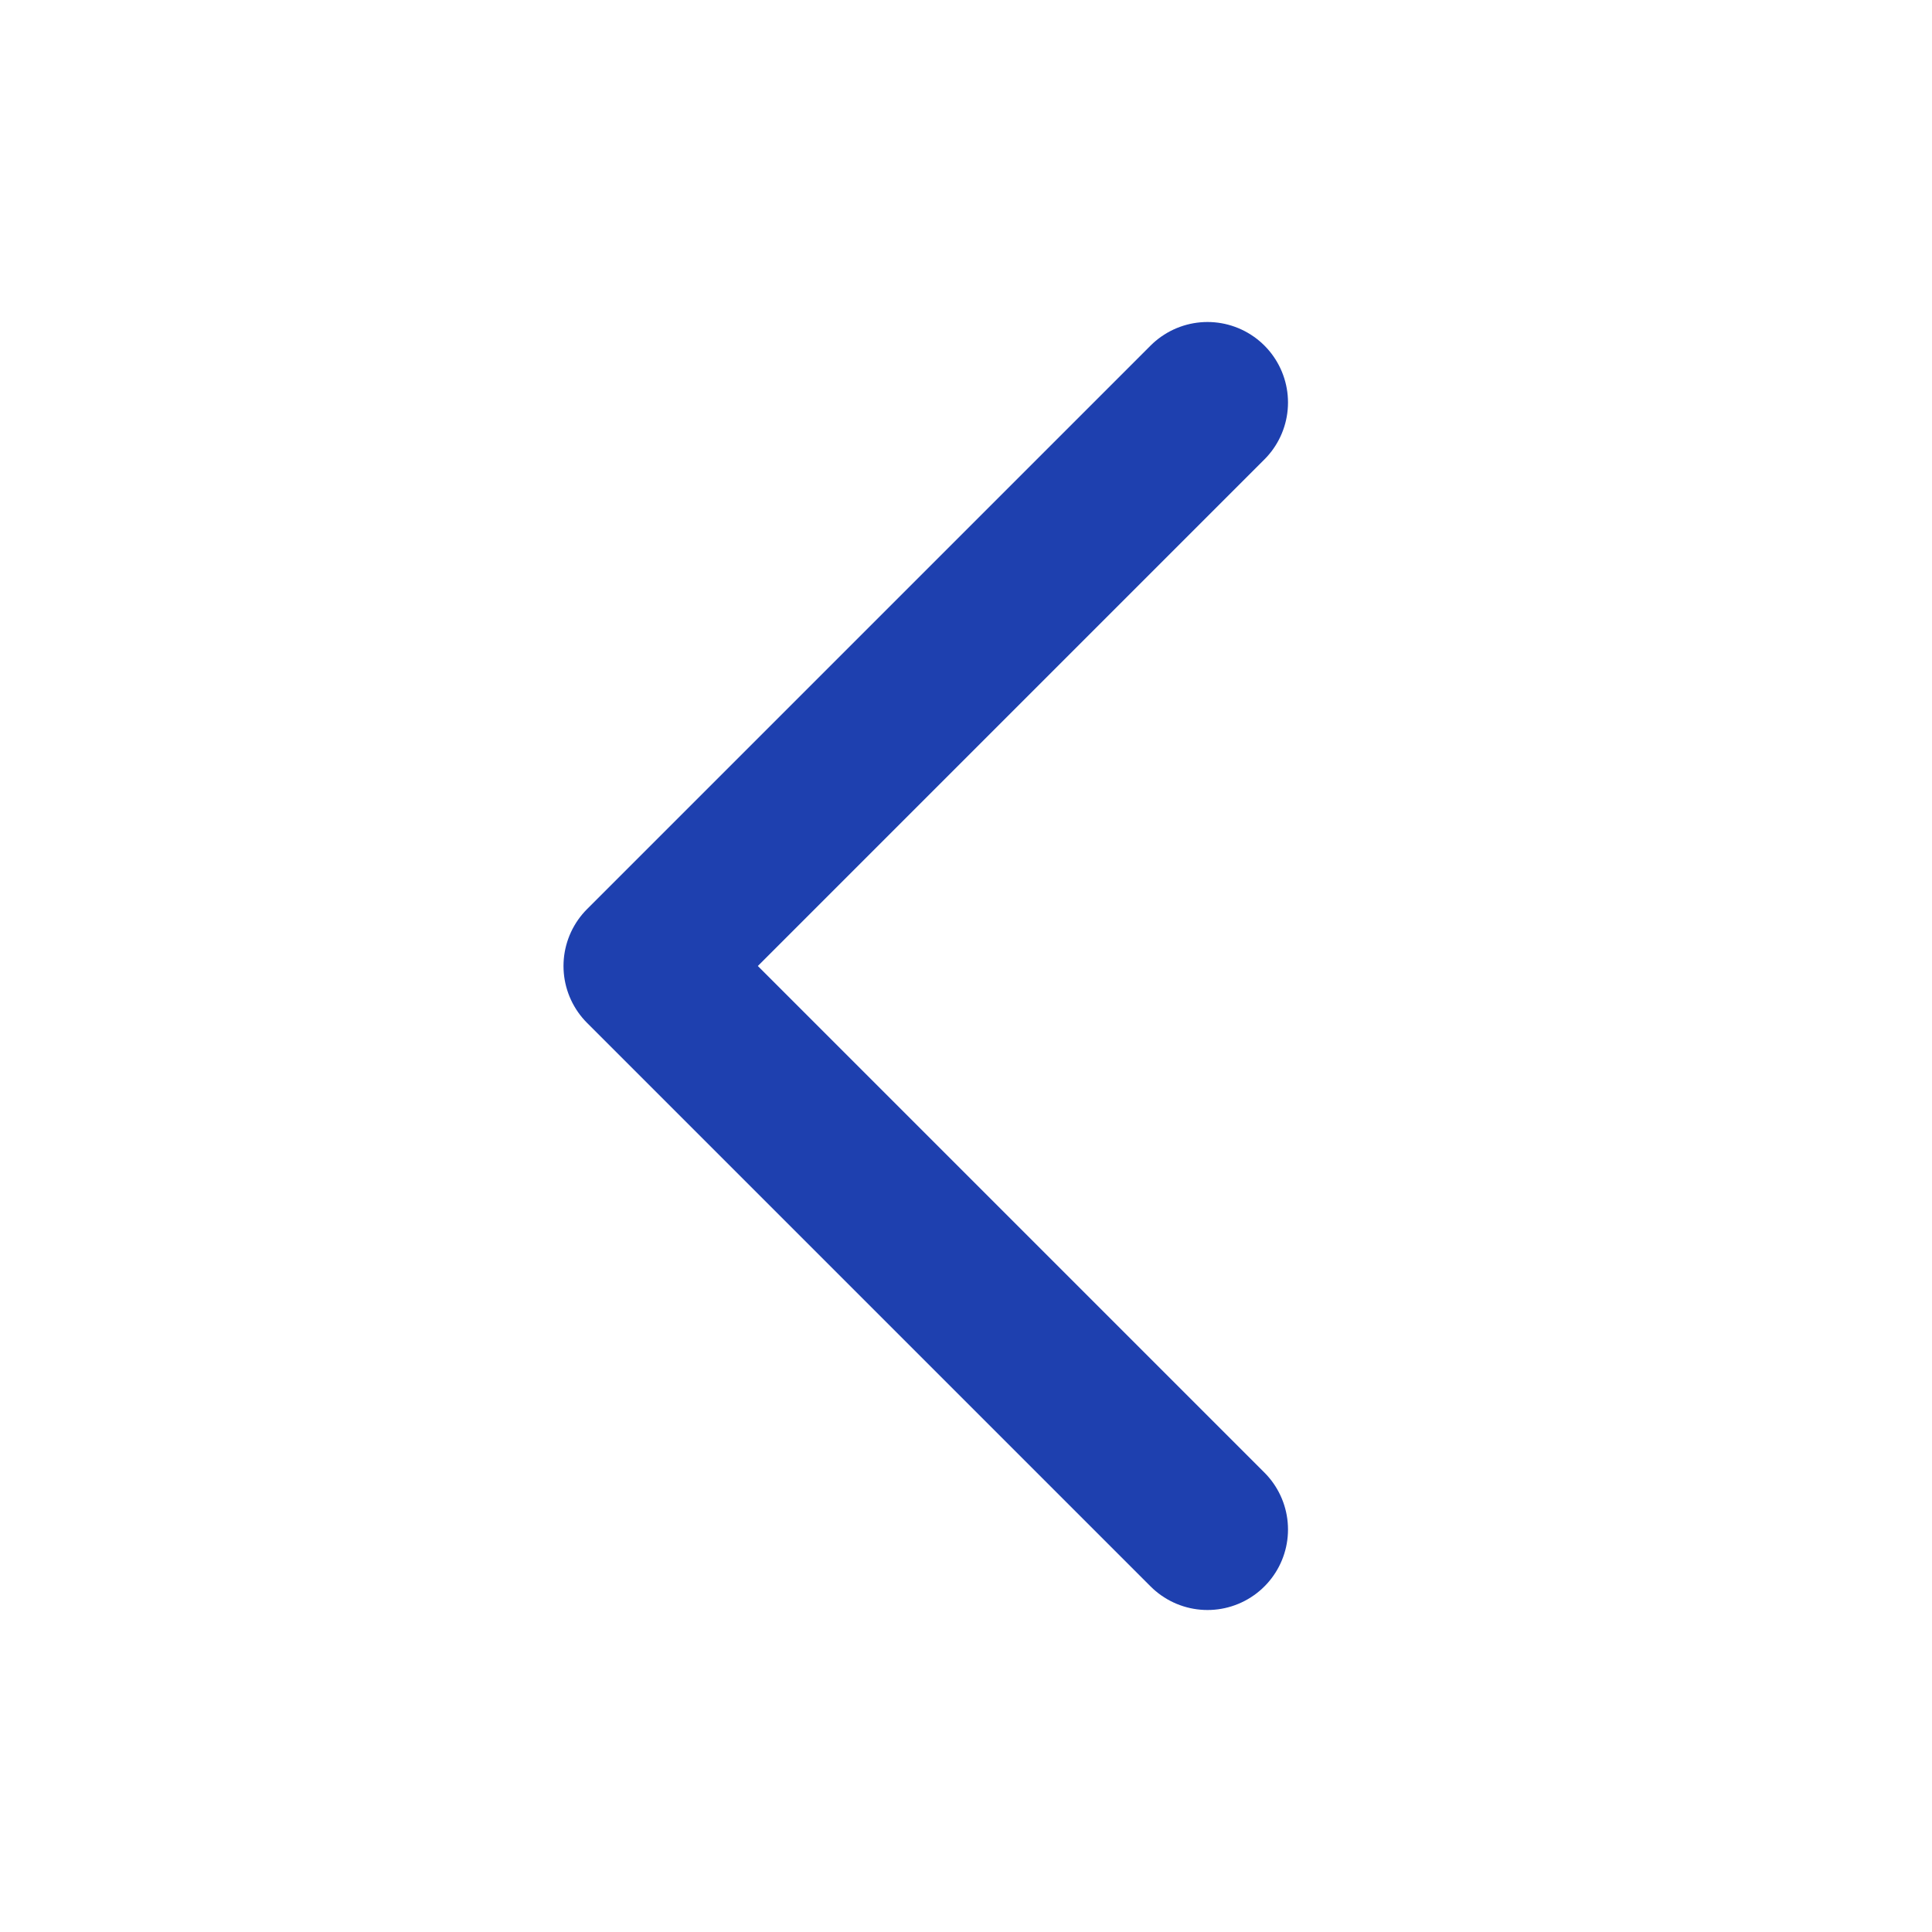
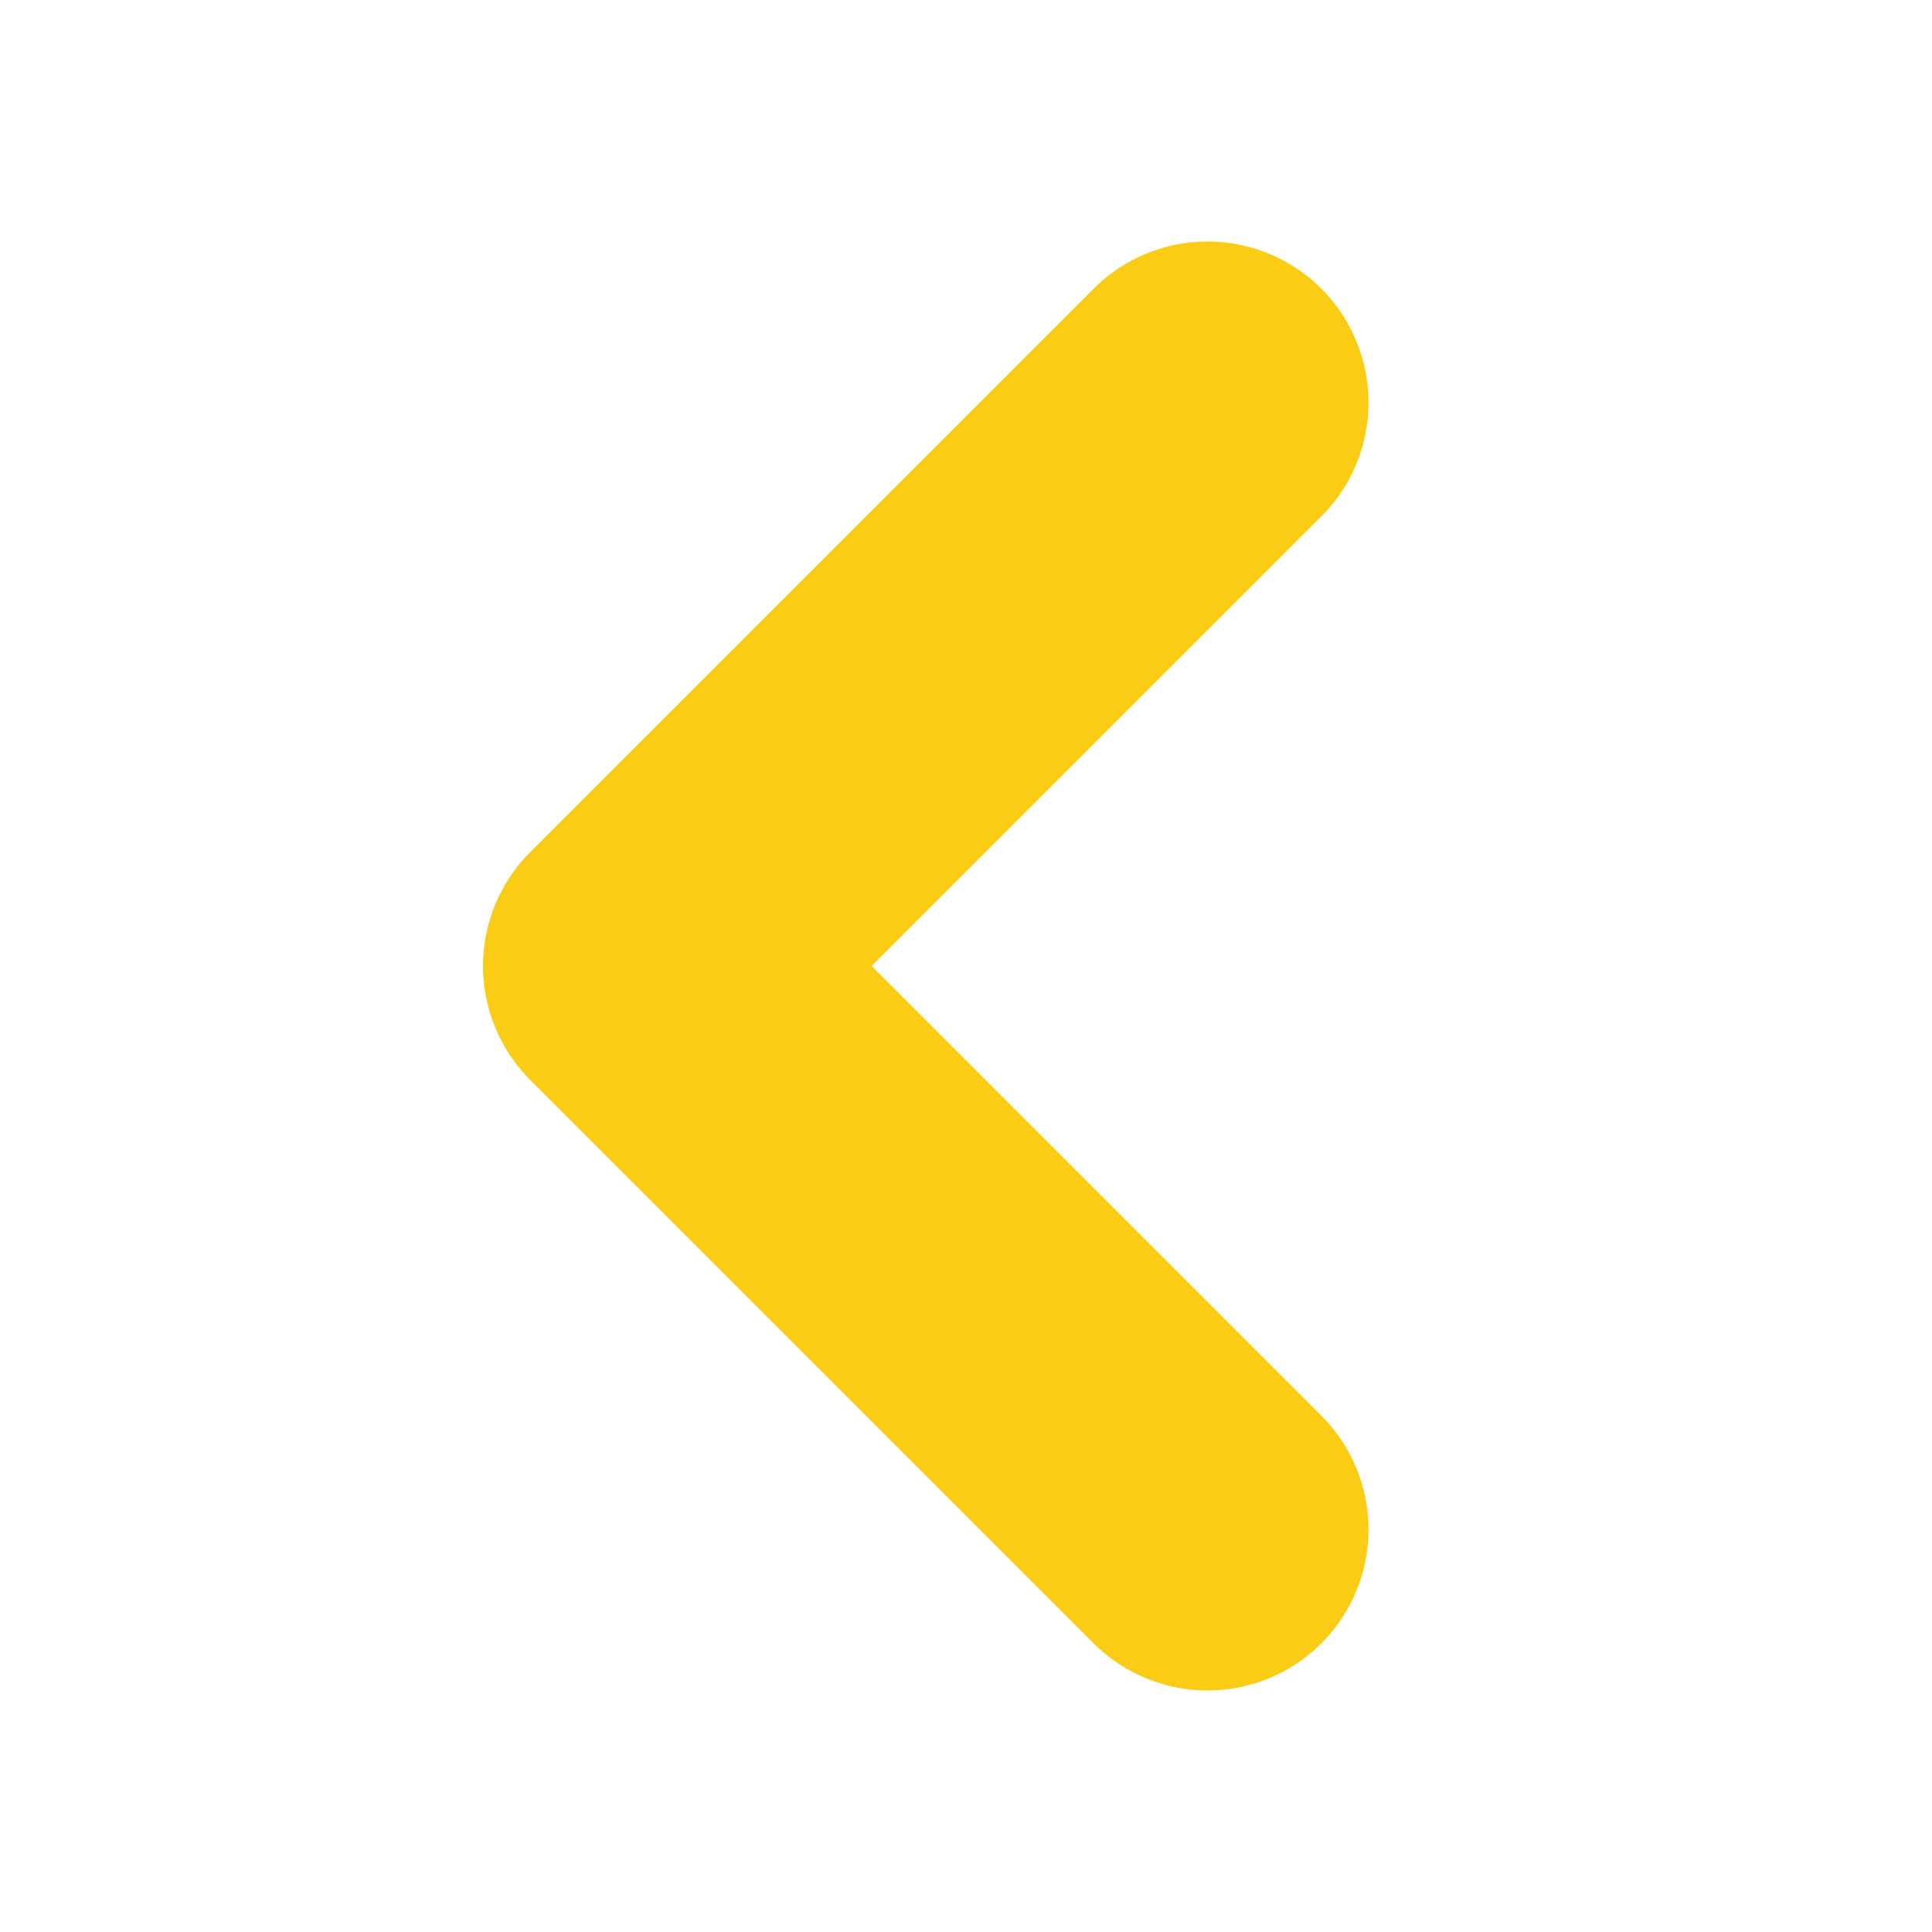
<svg xmlns="http://www.w3.org/2000/svg" width="24" height="24" viewBox="0 0 24 24" fill="none">
-   <path d="M15 19L8 12L15 5" stroke="#1E40AF" stroke-width="2" stroke-linecap="round" stroke-linejoin="round" />
+   <path d="M15 19L8 12L15 5" stroke="#FACC15" stroke-width="4" stroke-linecap="round" stroke-linejoin="round" />
</svg>
